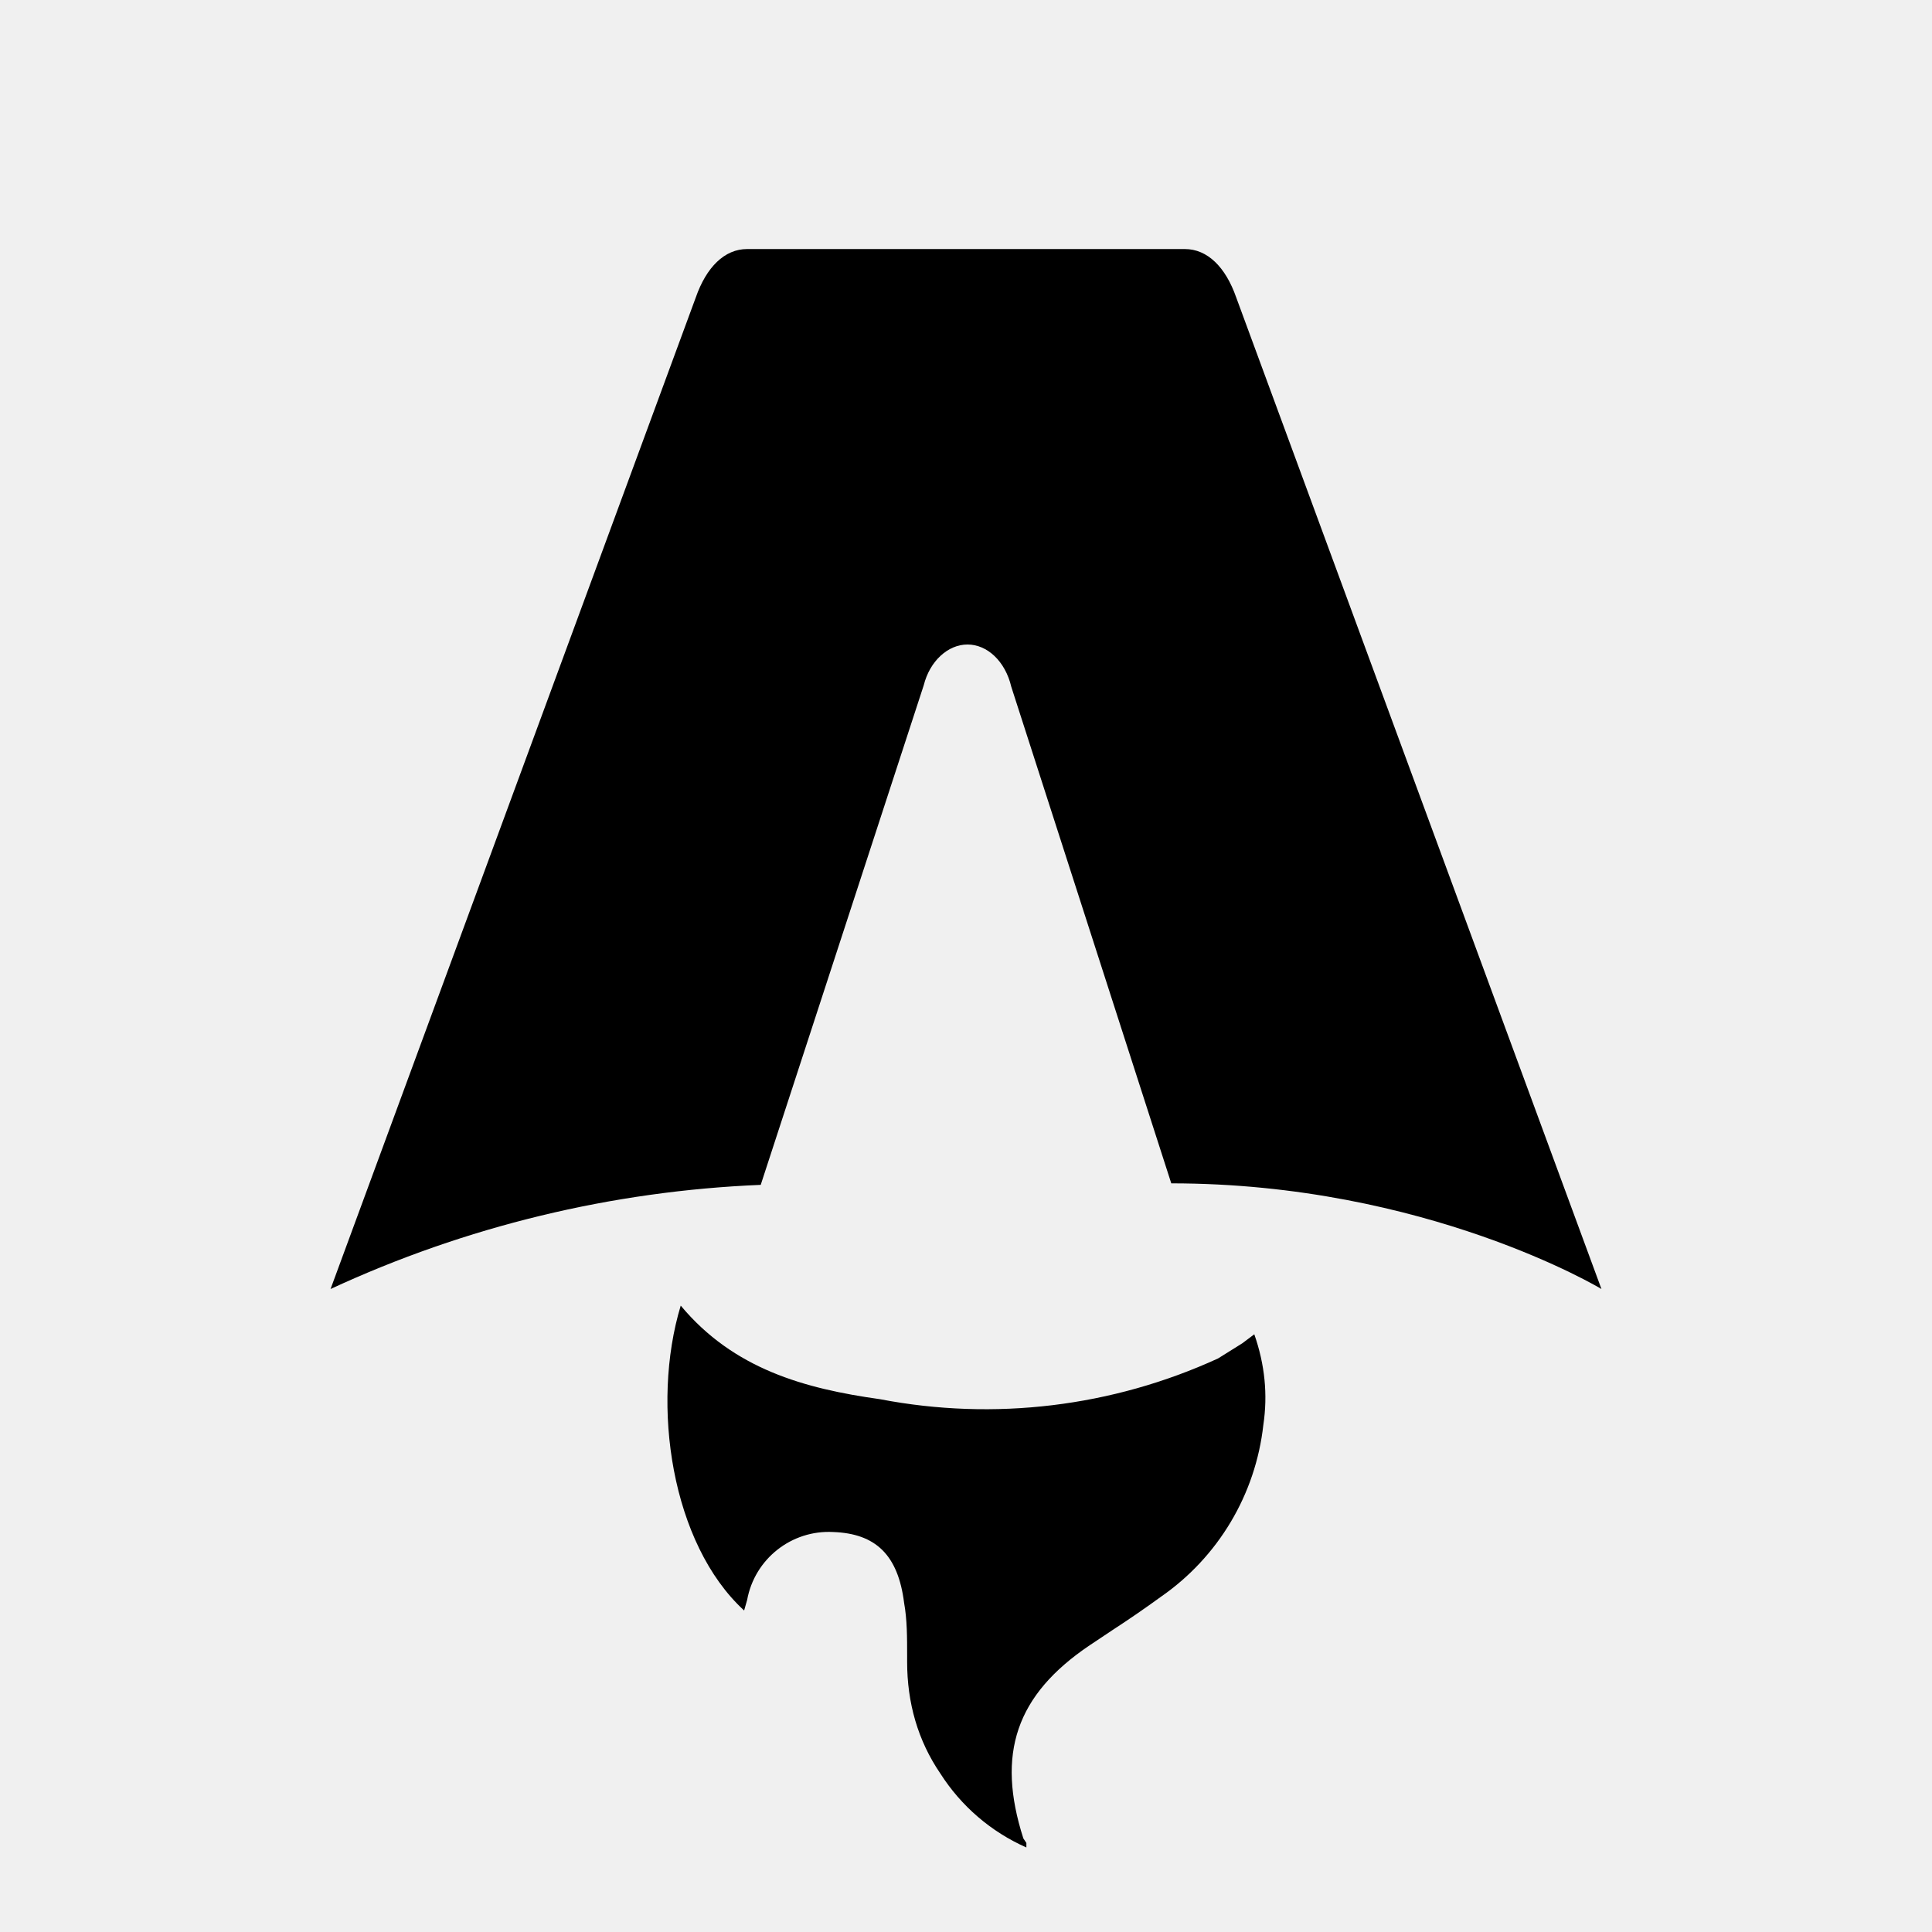
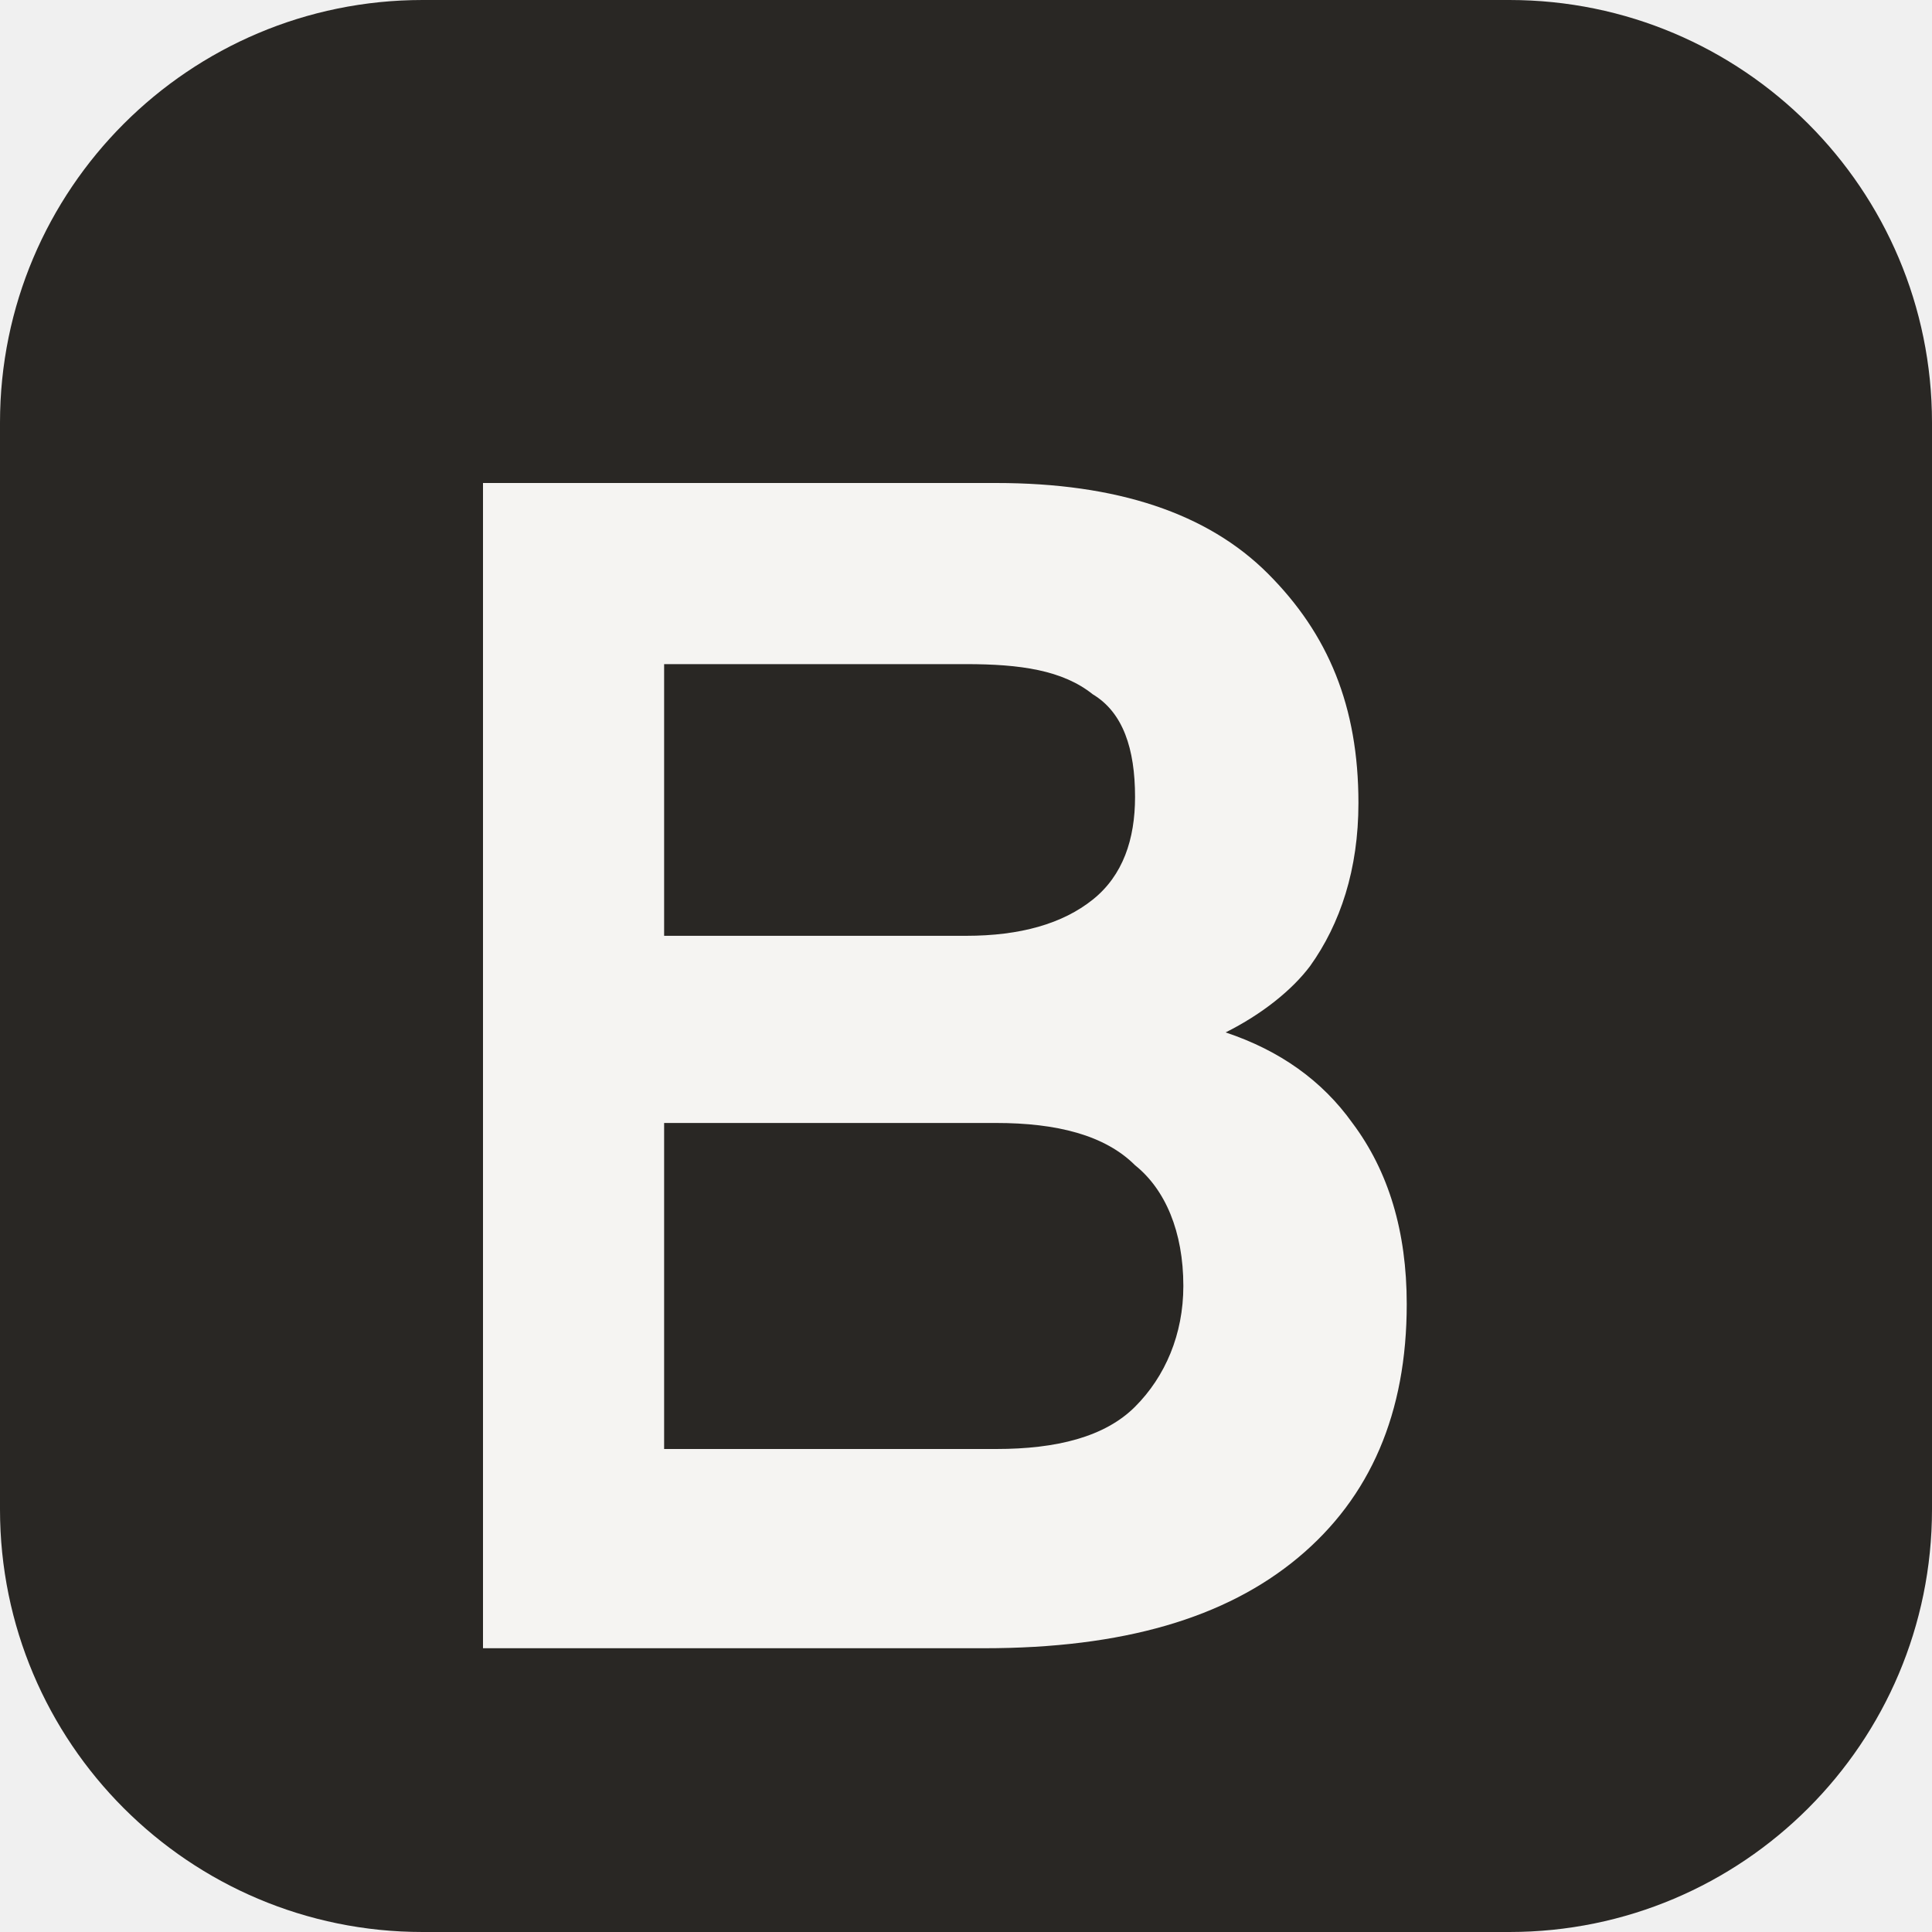
- <svg xmlns="http://www.w3.org/2000/svg" fill="none" viewBox="0 0 128 128">
-   <path d="M50.4 78.5a75.1 75.1 0 0 0-28.5 6.9l24.2-65.7c.7-2 1.9-3.2 3.4-3.2h29c1.5 0 2.7 1.2 3.4 3.2l24.2 65.7s-11.6-7-28.5-7L67 45.5c-.4-1.7-1.6-2.8-2.9-2.8-1.3 0-2.5 1.1-2.9 2.7L50.4 78.5Zm-1.1 28.2Zm-4.2-20.2c-2 6.6-.6 15.8 4.2 20.2a17.5 17.5 0 0 1 .2-.7 5.5 5.5 0 0 1 5.7-4.5c2.8.1 4.3 1.5 4.7 4.7.2 1.1.2 2.3.2 3.5v.4c0 2.7.7 5.2 2.2 7.4a13 13 0 0 0 5.7 4.9v-.3l-.2-.3c-1.8-5.6-.5-9.5 4.4-12.8l1.5-1a73 73 0 0 0 3.2-2.2 16 16 0 0 0 6.8-11.4c.3-2 .1-4-.6-6l-.8.6-1.6 1a37 37 0 0 1-22.4 2.7c-5-.7-9.7-2-13.2-6.2Z" />
-   <style>
-         path { fill: #000; }
-         @media (prefers-color-scheme: dark) {
-             path { fill: #FFF; }
-         }
-     </style>
+ <svg xmlns="http://www.w3.org/2000/svg" viewBox="0 0 32 32">
+   <rect width="32" height="32" rx="7" fill="#292724" />
+   <path d="M8 8h8.5c2 0 3.5.5 4.5 1.5s1.5 2.2 1.5 3.8c0 1.1-.3 2-.8 2.7-.3.4-.8.8-1.4 1.1.9.3 1.6.8 2.1 1.5.6.8.9 1.8.9 3 0 1.8-.6 3.2-1.8 4.2-1.2 1-2.9 1.5-5.2 1.5H8V8Zm3 3v4.5h5c.9 0 1.6-.2 2.1-.6.5-.4.7-1 .7-1.7 0-.8-.2-1.4-.7-1.7-.5-.4-1.2-.5-2.1-.5H11Zm0 7.5V24h5.5c1 0 1.8-.2 2.3-.7.5-.5.8-1.2.8-2 0-.9-.3-1.6-.8-2-.5-.5-1.3-.7-2.3-.7H11Z" fill="#F5F4F2" />
</svg>
